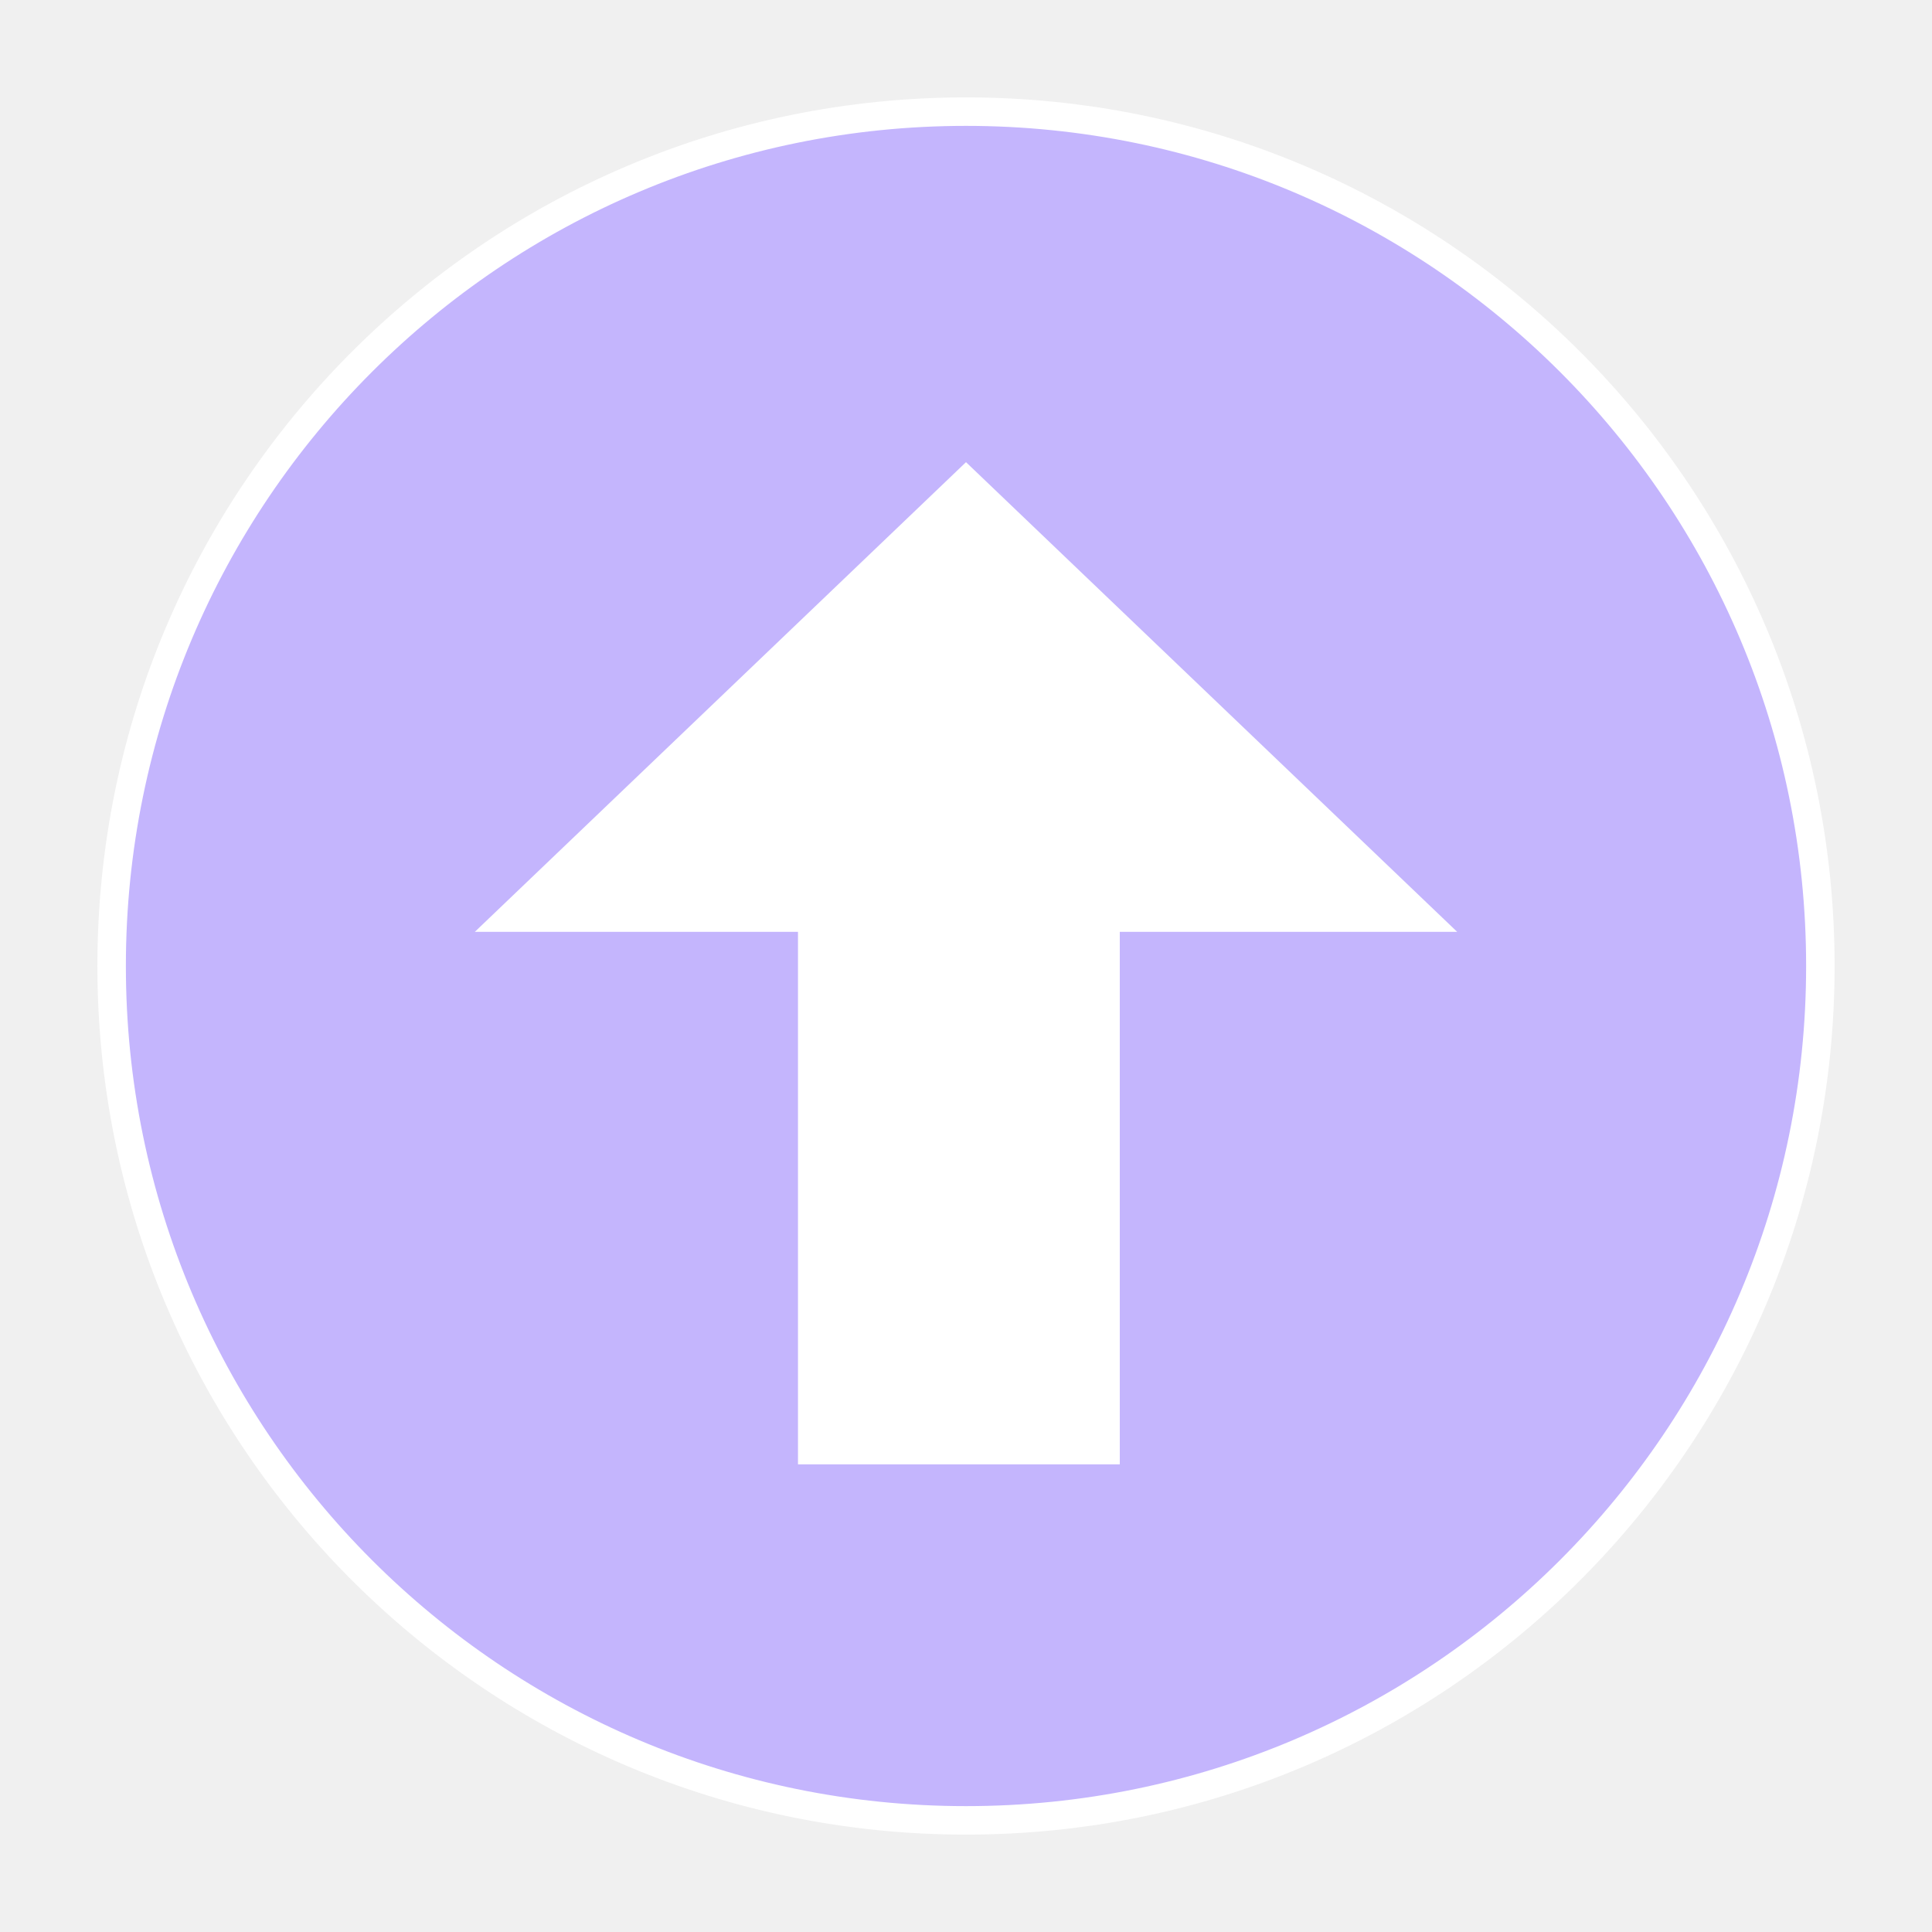
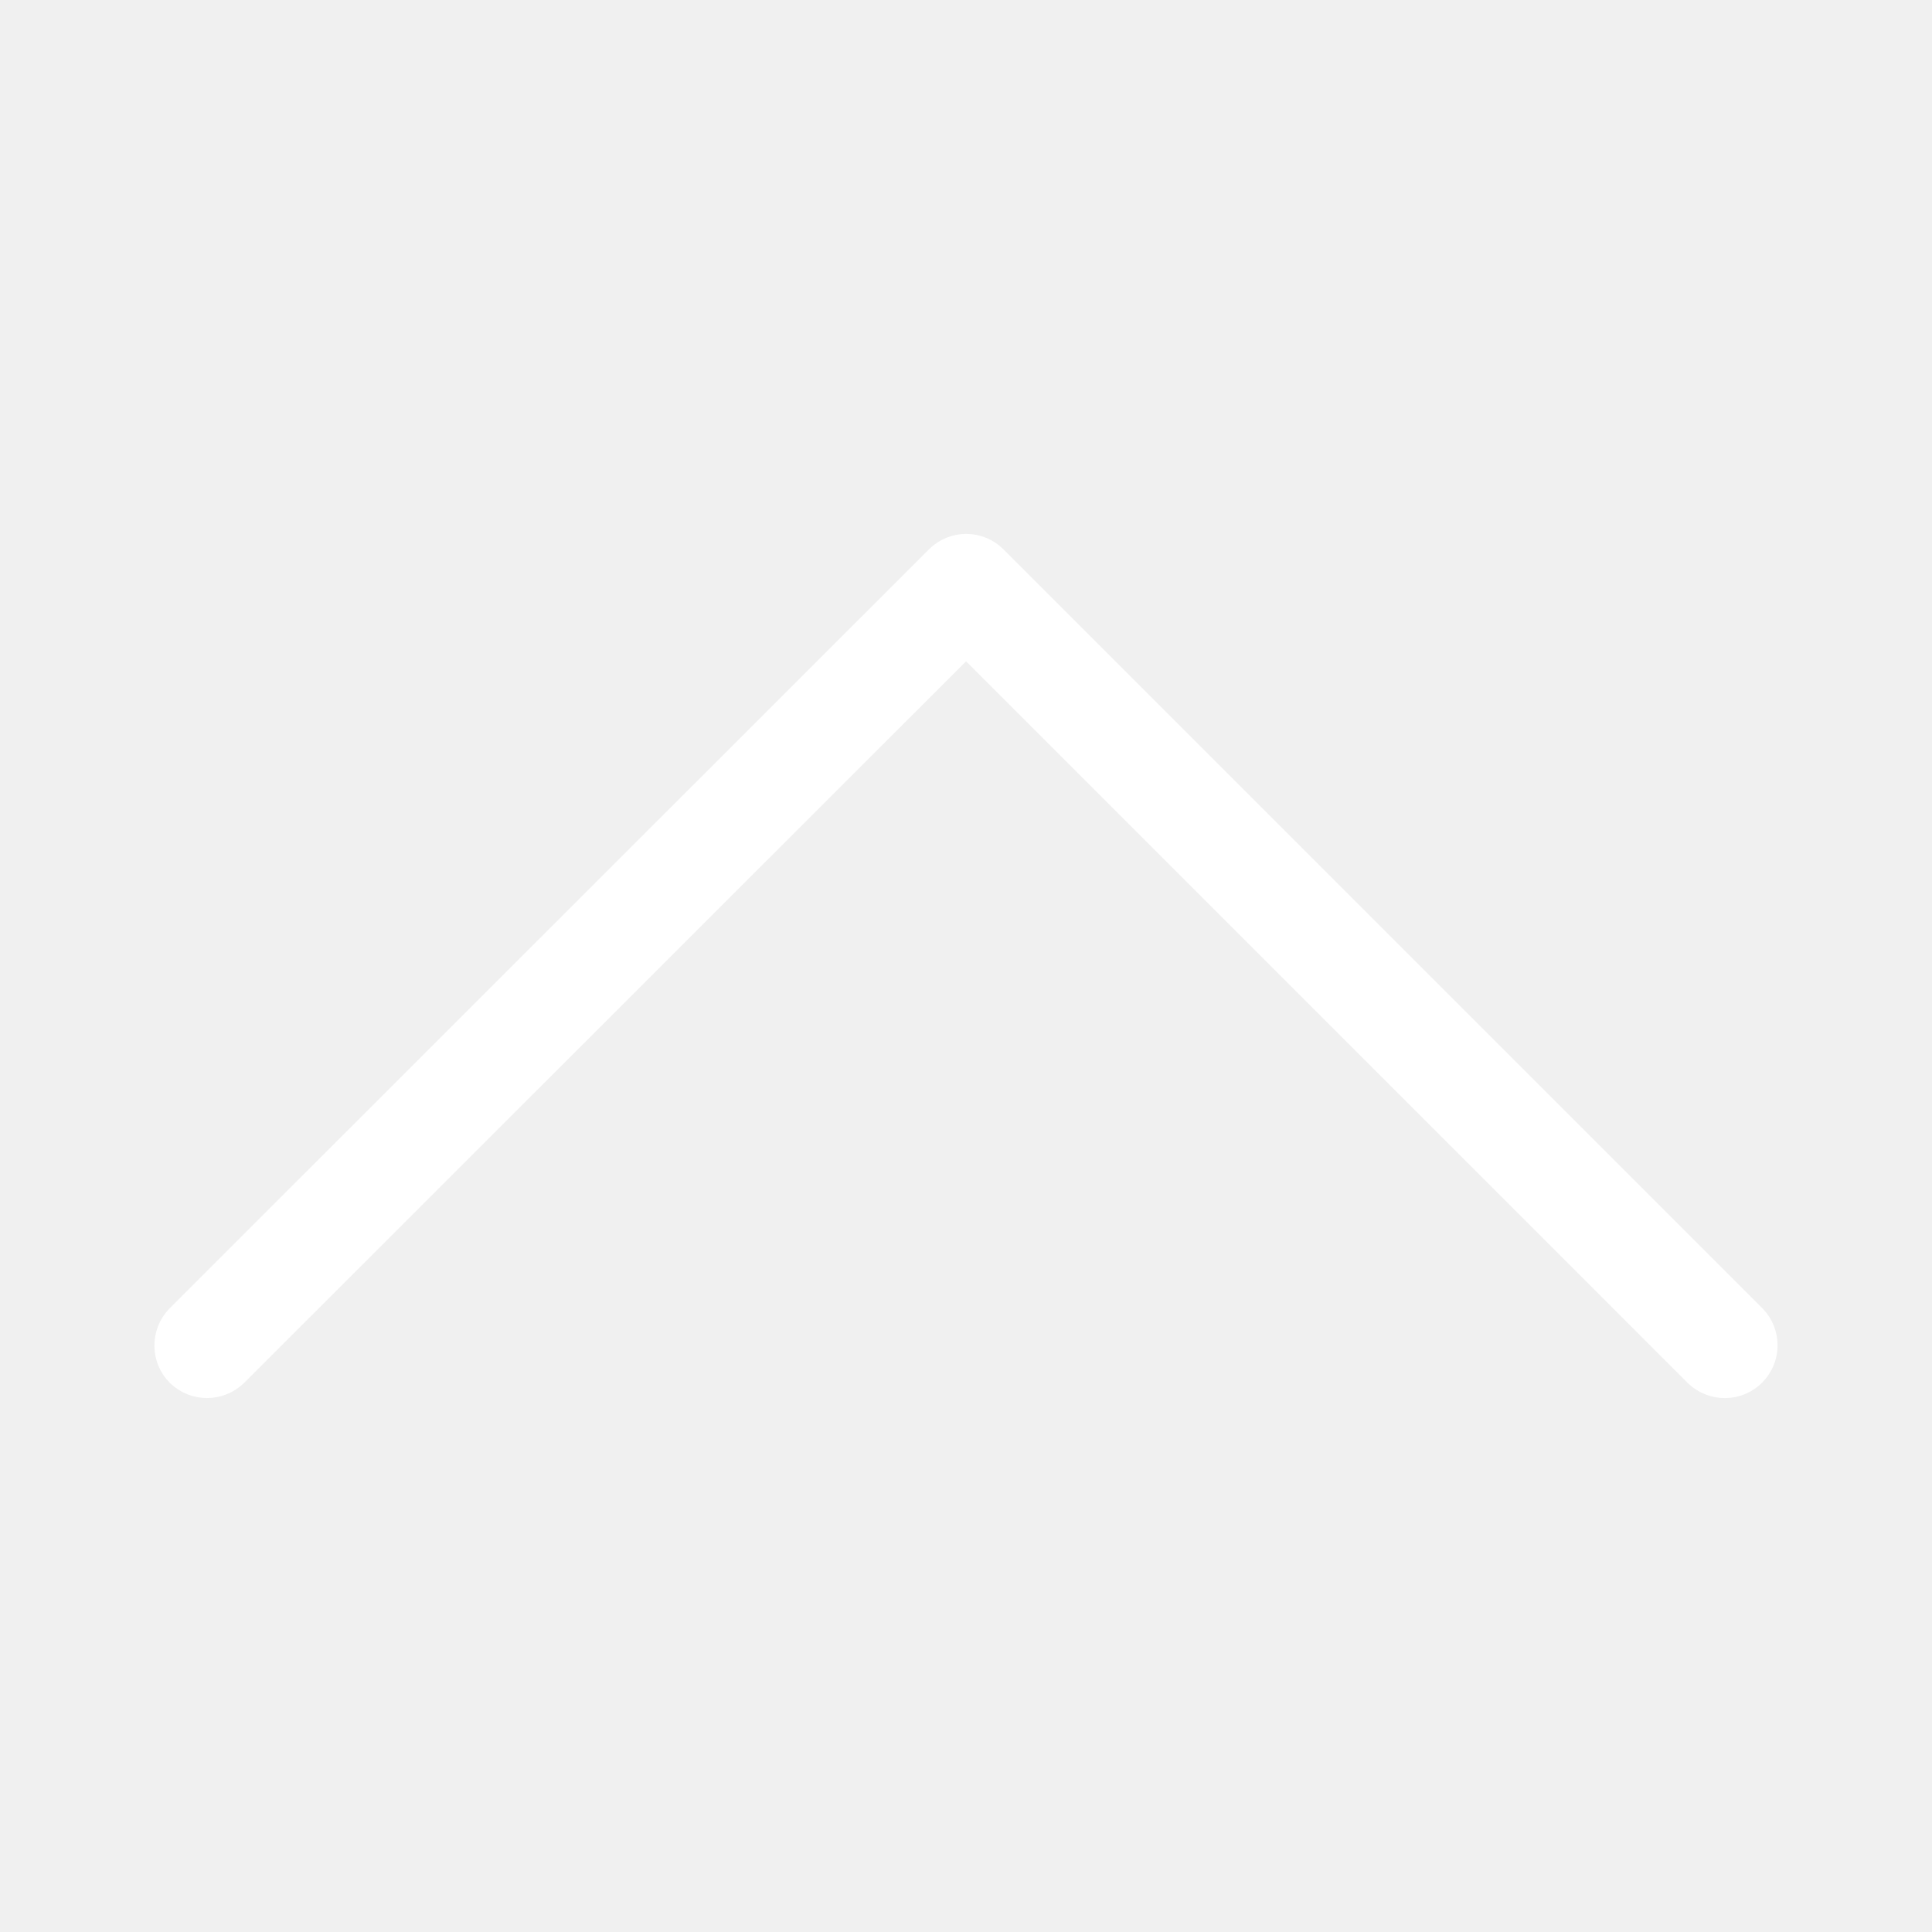
- <svg xmlns="http://www.w3.org/2000/svg" viewBox="-1.92 -1.92 67.84 67.84" aria-hidden="true" role="img" class="iconify iconify--emojione" preserveAspectRatio="xMidYMid meet" fill="#fff" stroke="#fff">
+ <svg xmlns="http://www.w3.org/2000/svg" fill="#fff" height="200px" width="200px" version="1.1" id="Layer_1" viewBox="-56.29 -56.29 624.32 624.32" xml:space="preserve" stroke="#fff" stroke-width="12.793">
  <g id="SVGRepo_bgCarrier" stroke-width="0" />
  <g id="SVGRepo_tracerCarrier" stroke-linecap="round" stroke-linejoin="round" />
  <g id="SVGRepo_iconCarrier">
-     <circle cx="32" cy="32" r="30" fill="#C4B5FD" />
-     <path fill="#C4B5FDffffff" d="M48 30.3L32 15L16 30.3h10.6V49h10.3V30.3z" />
+     <g>
+       <g>
+         <path d="M508.788,371.087L263.455,125.753c-4.16-4.16-10.88-4.16-15.04,0L2.975,371.087c-4.053,4.267-3.947,10.987,0.213,15.04 c4.16,3.947,10.667,3.947,14.827,0l237.867-237.76l237.76,237.76c4.267,4.053,10.987,3.947,15.04-0.213 C512.734,381.753,512.734,375.247,508.788,371.087z" />
+       </g>
+     </g>
  </g>
</svg>
